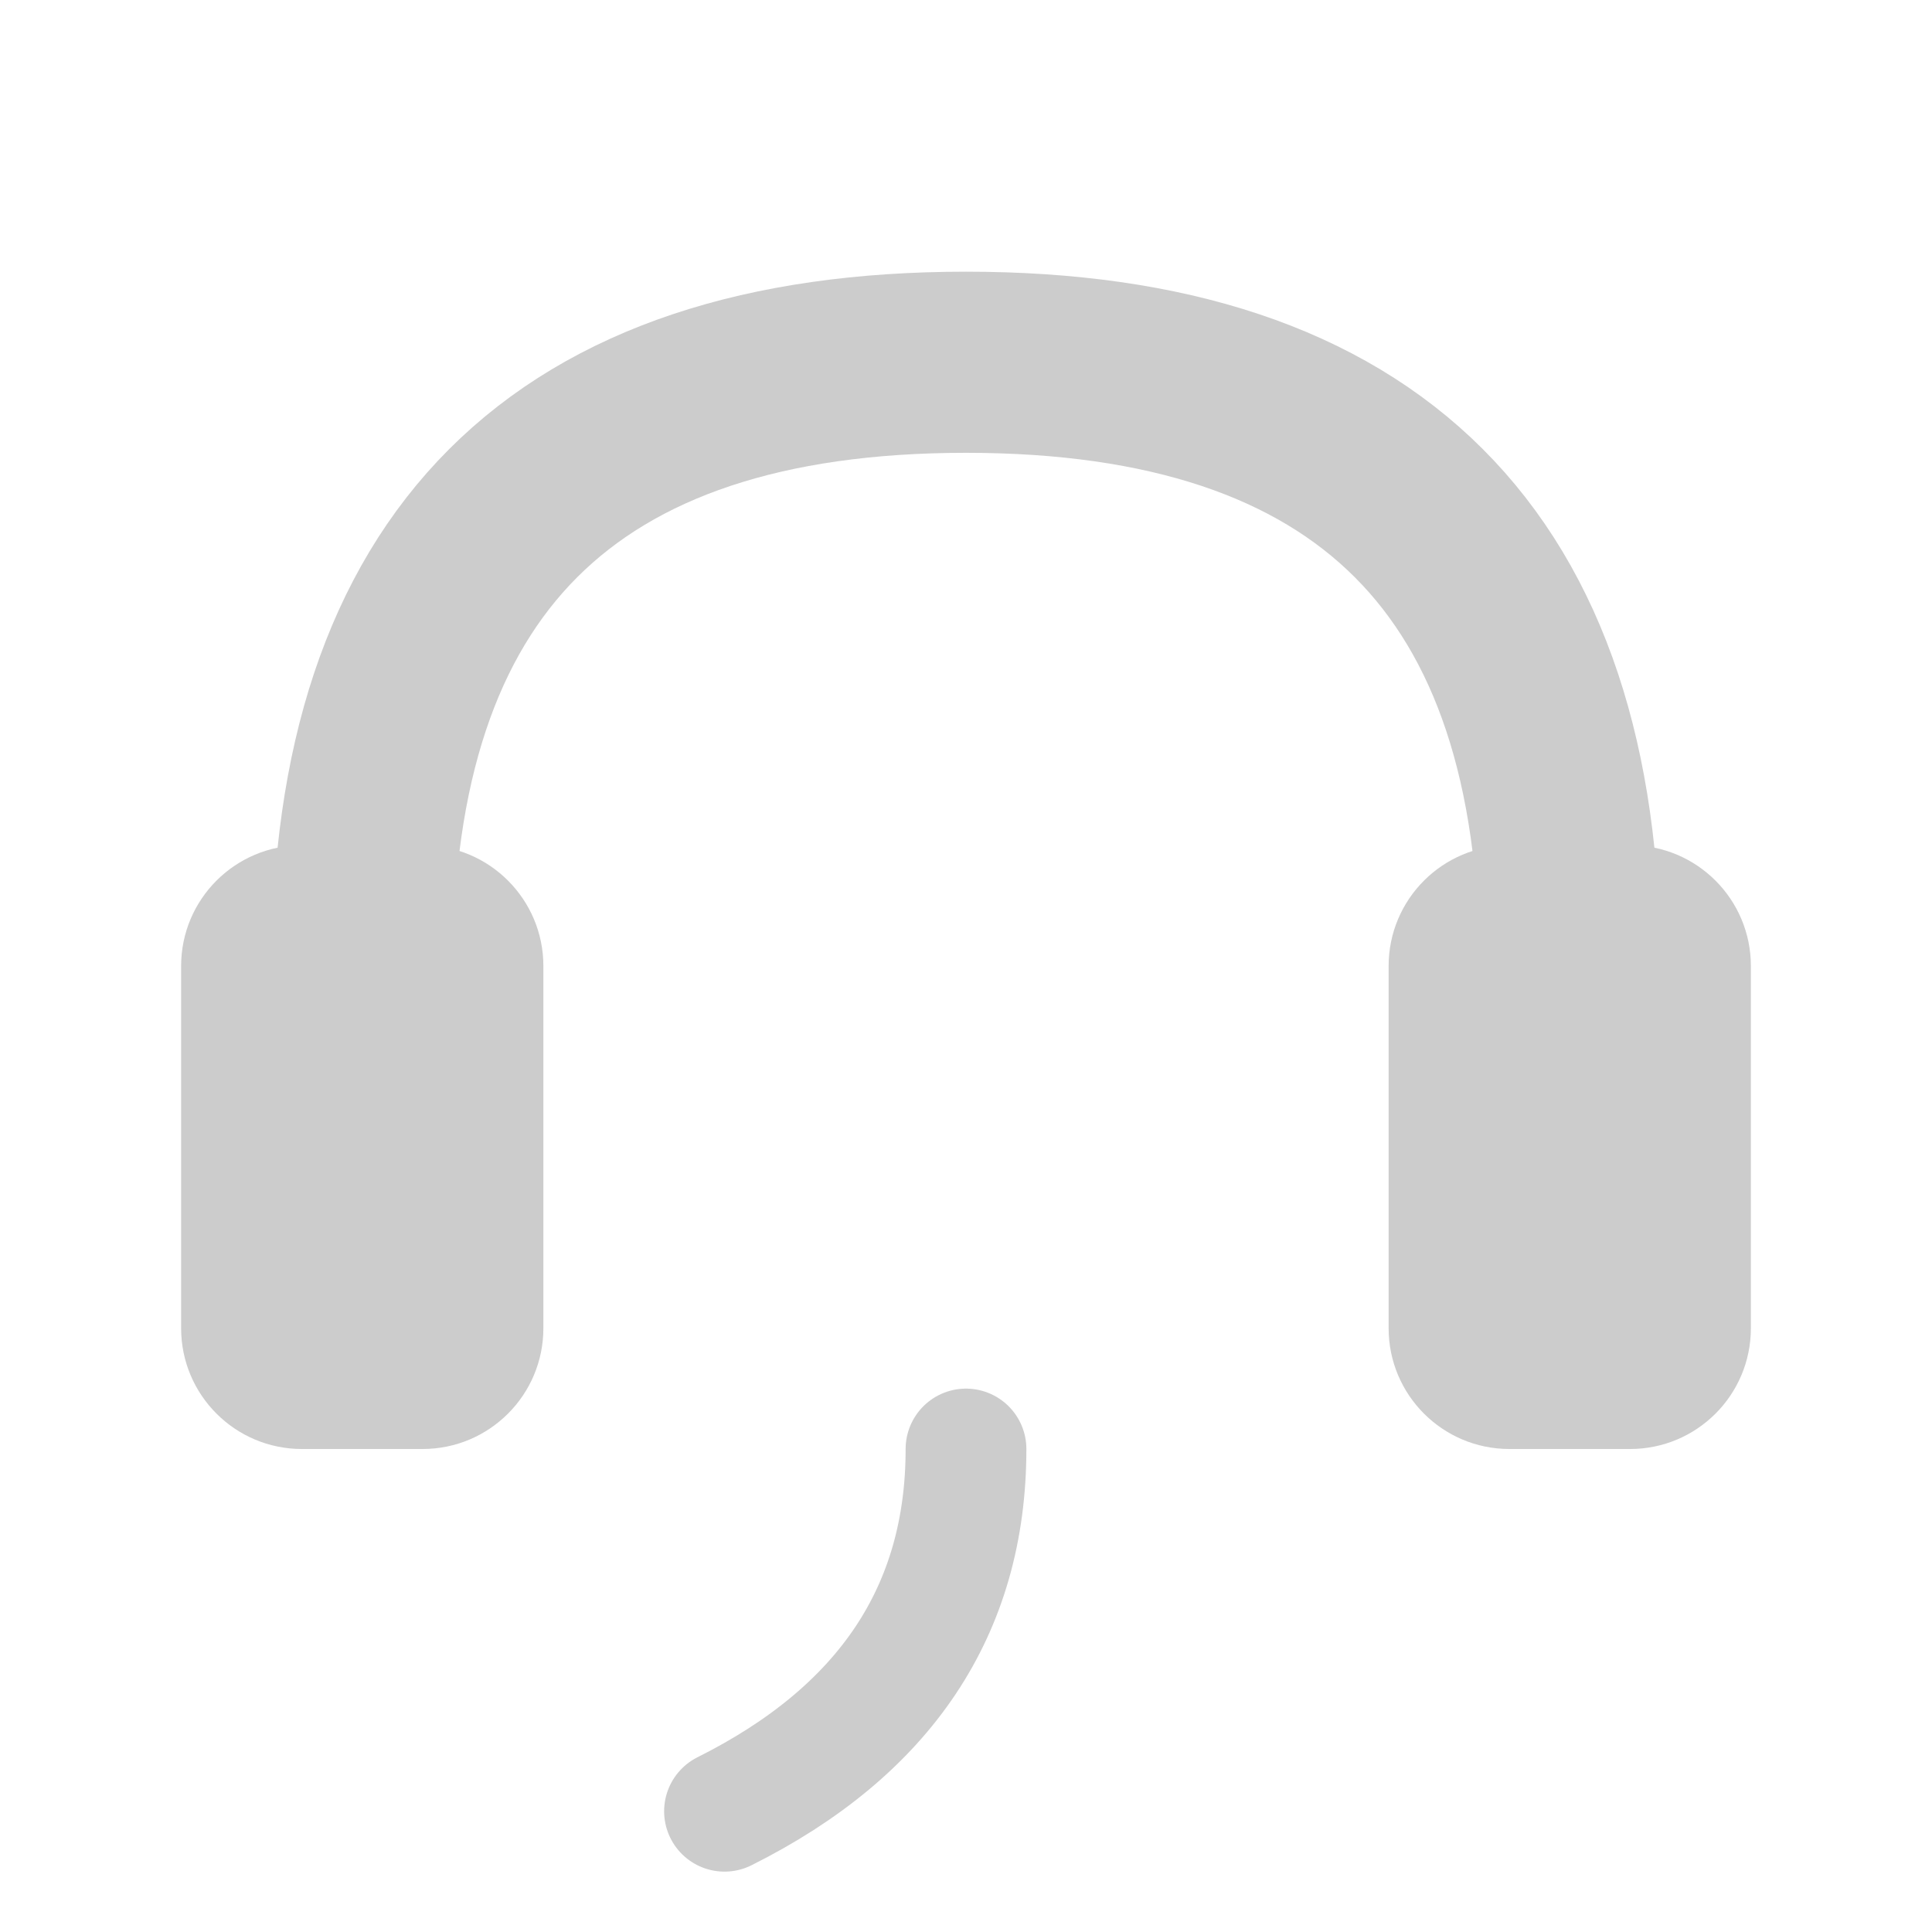
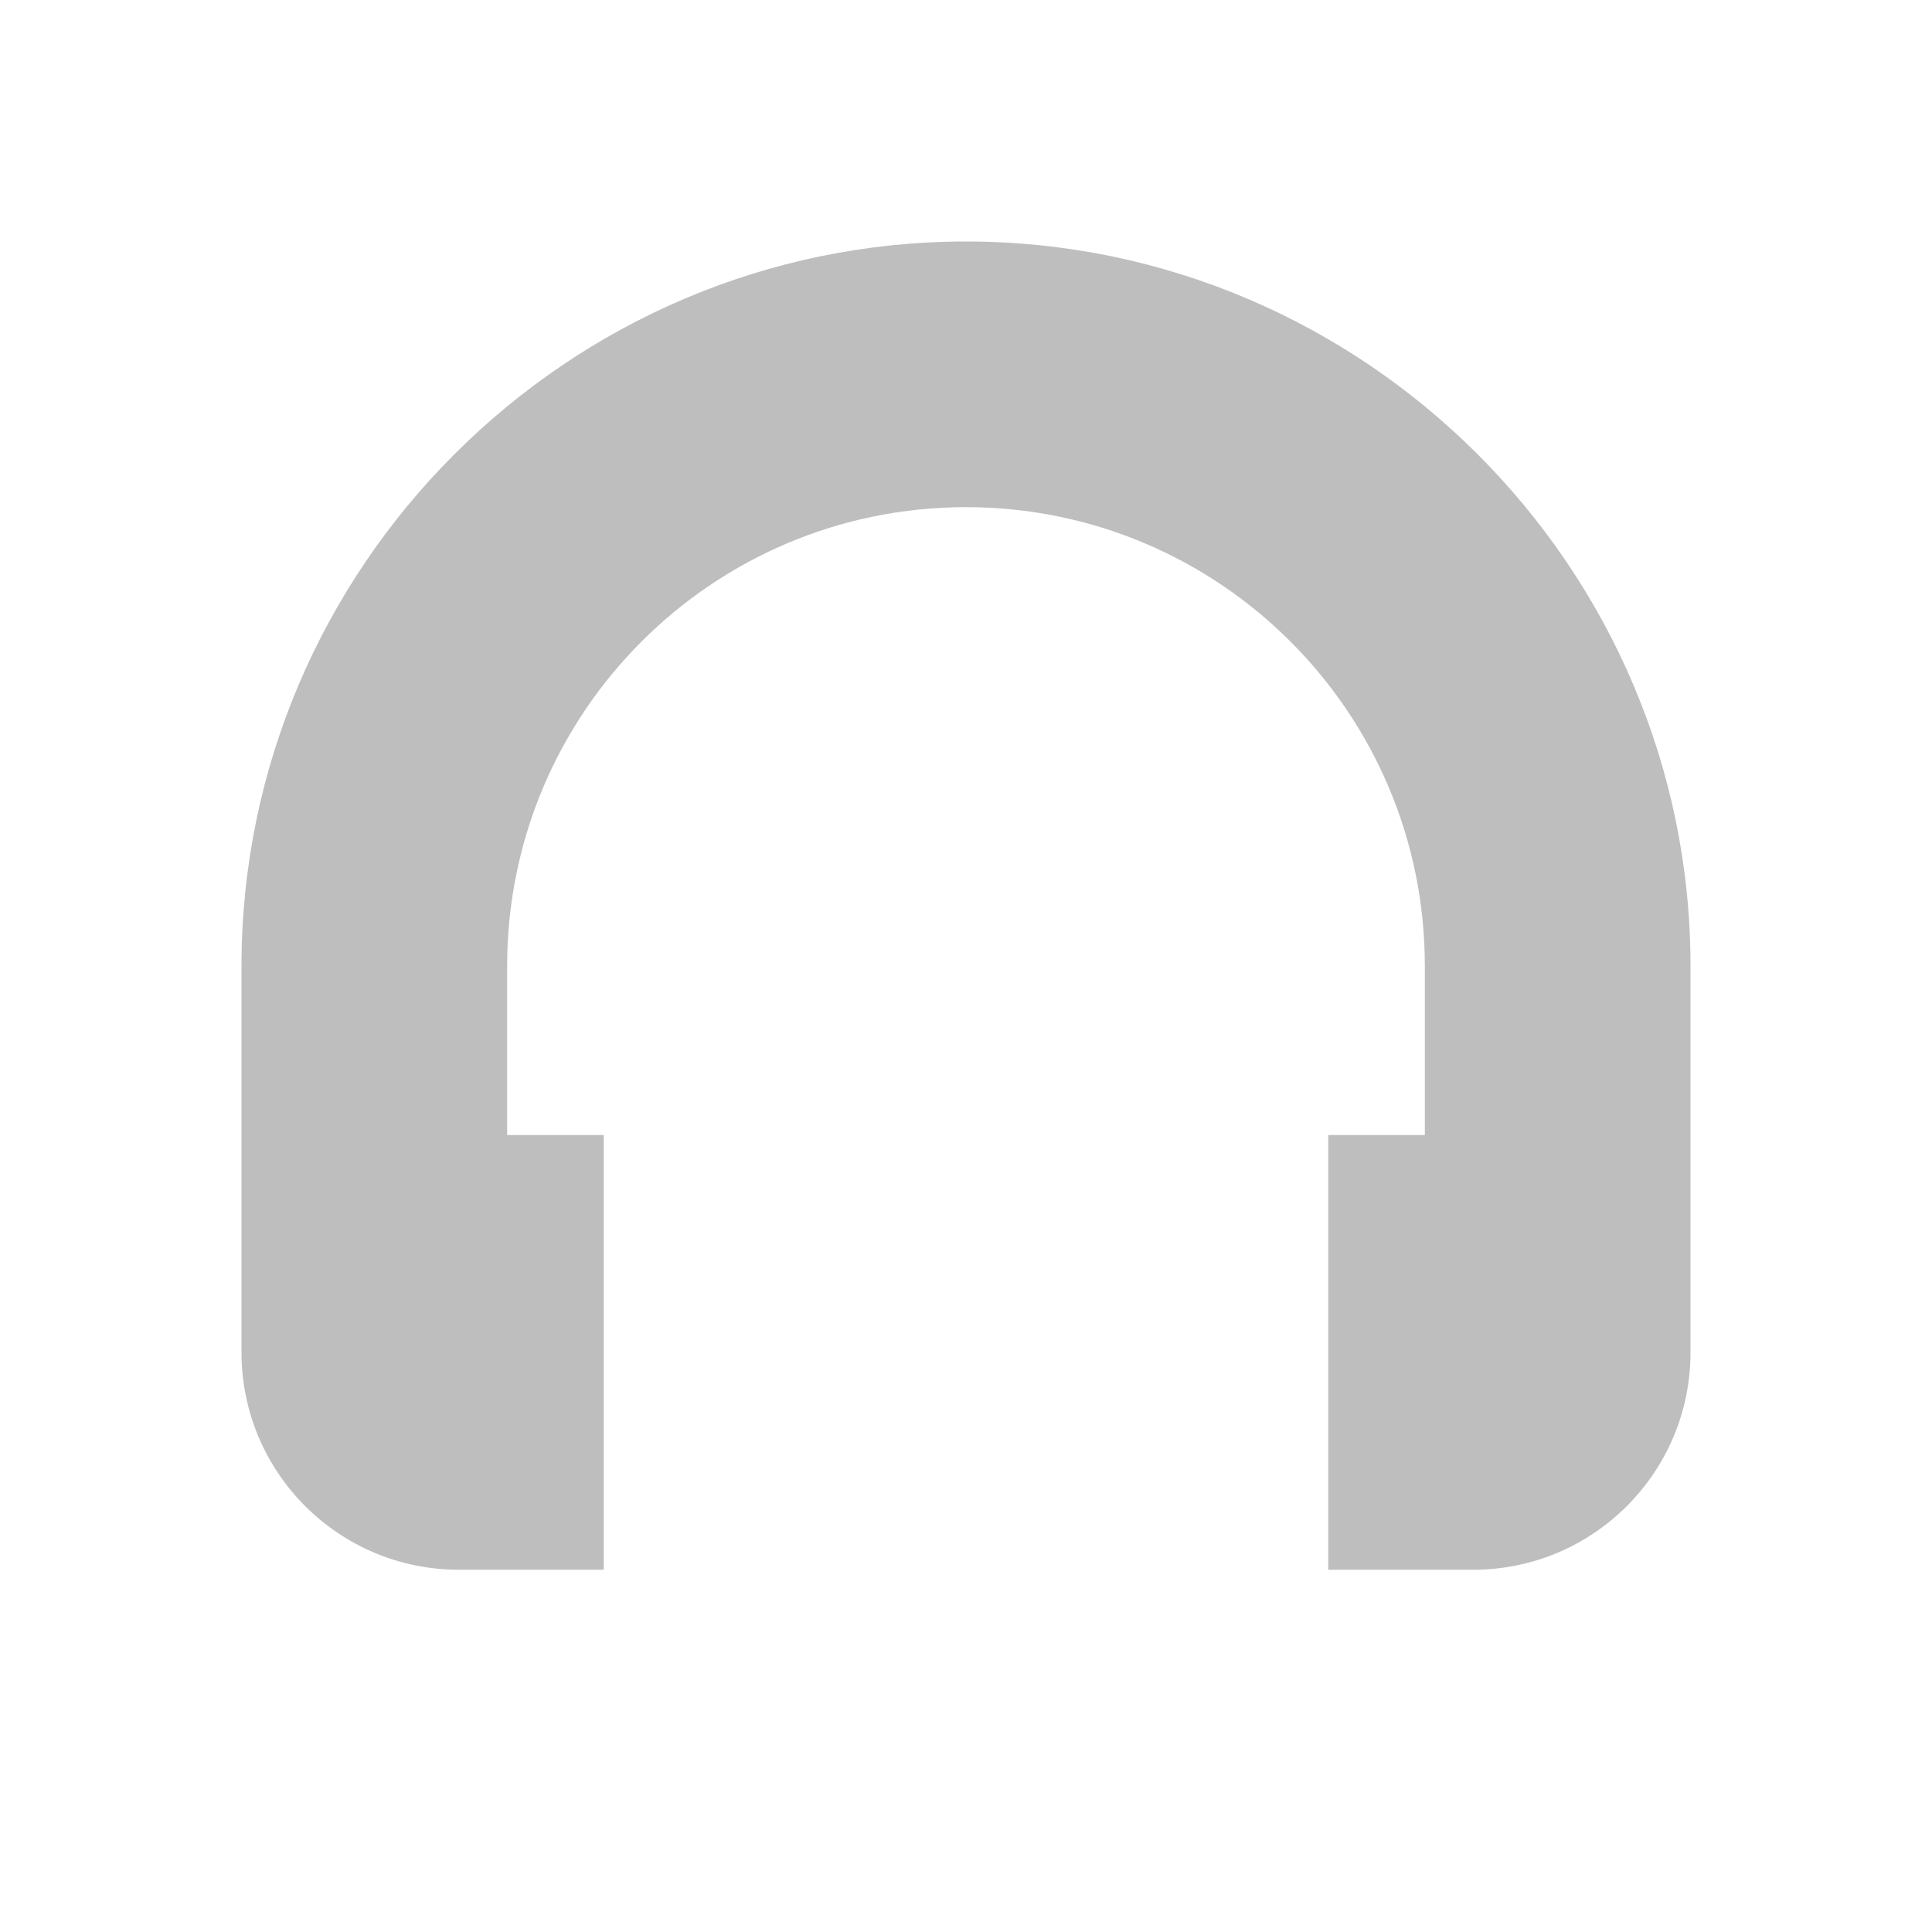
- <svg xmlns="http://www.w3.org/2000/svg" width="16" height="16" viewBox="0 0 16 16">
-   <g fill="none" stroke="#ccc" stroke-width="1.5" stroke-linecap="round">
-     <path d="M3 8 Q3 3 8 3 Q13 3 13 8" />
-     <rect x="1.5" y="7" width="3" height="5" rx="1" fill="#ccc" stroke="none" />
-     <rect x="11.5" y="7" width="3" height="5" rx="1" fill="#ccc" stroke="none" />
-     <path d="M8 12 Q8 14 6 15" stroke="#ccc" stroke-width="1" />
-   </g>
+ <svg xmlns="http://www.w3.org/2000/svg" width="16" height="16" viewBox="0 0 16 16" fill="#bebebe">
+   <path d="M8 2C4.7 2 2 4.7 2 8v3.2a1.8 1.8 0 0 0 1.8 1.8H5V9.4H4.2V8a3.8 3.8 0 0 1 7.6 0v1.4H11V13h1.2A1.8 1.8 0 0 0 14 11.2V8c0-3.3-2.7-6-6-6z" />
</svg>
